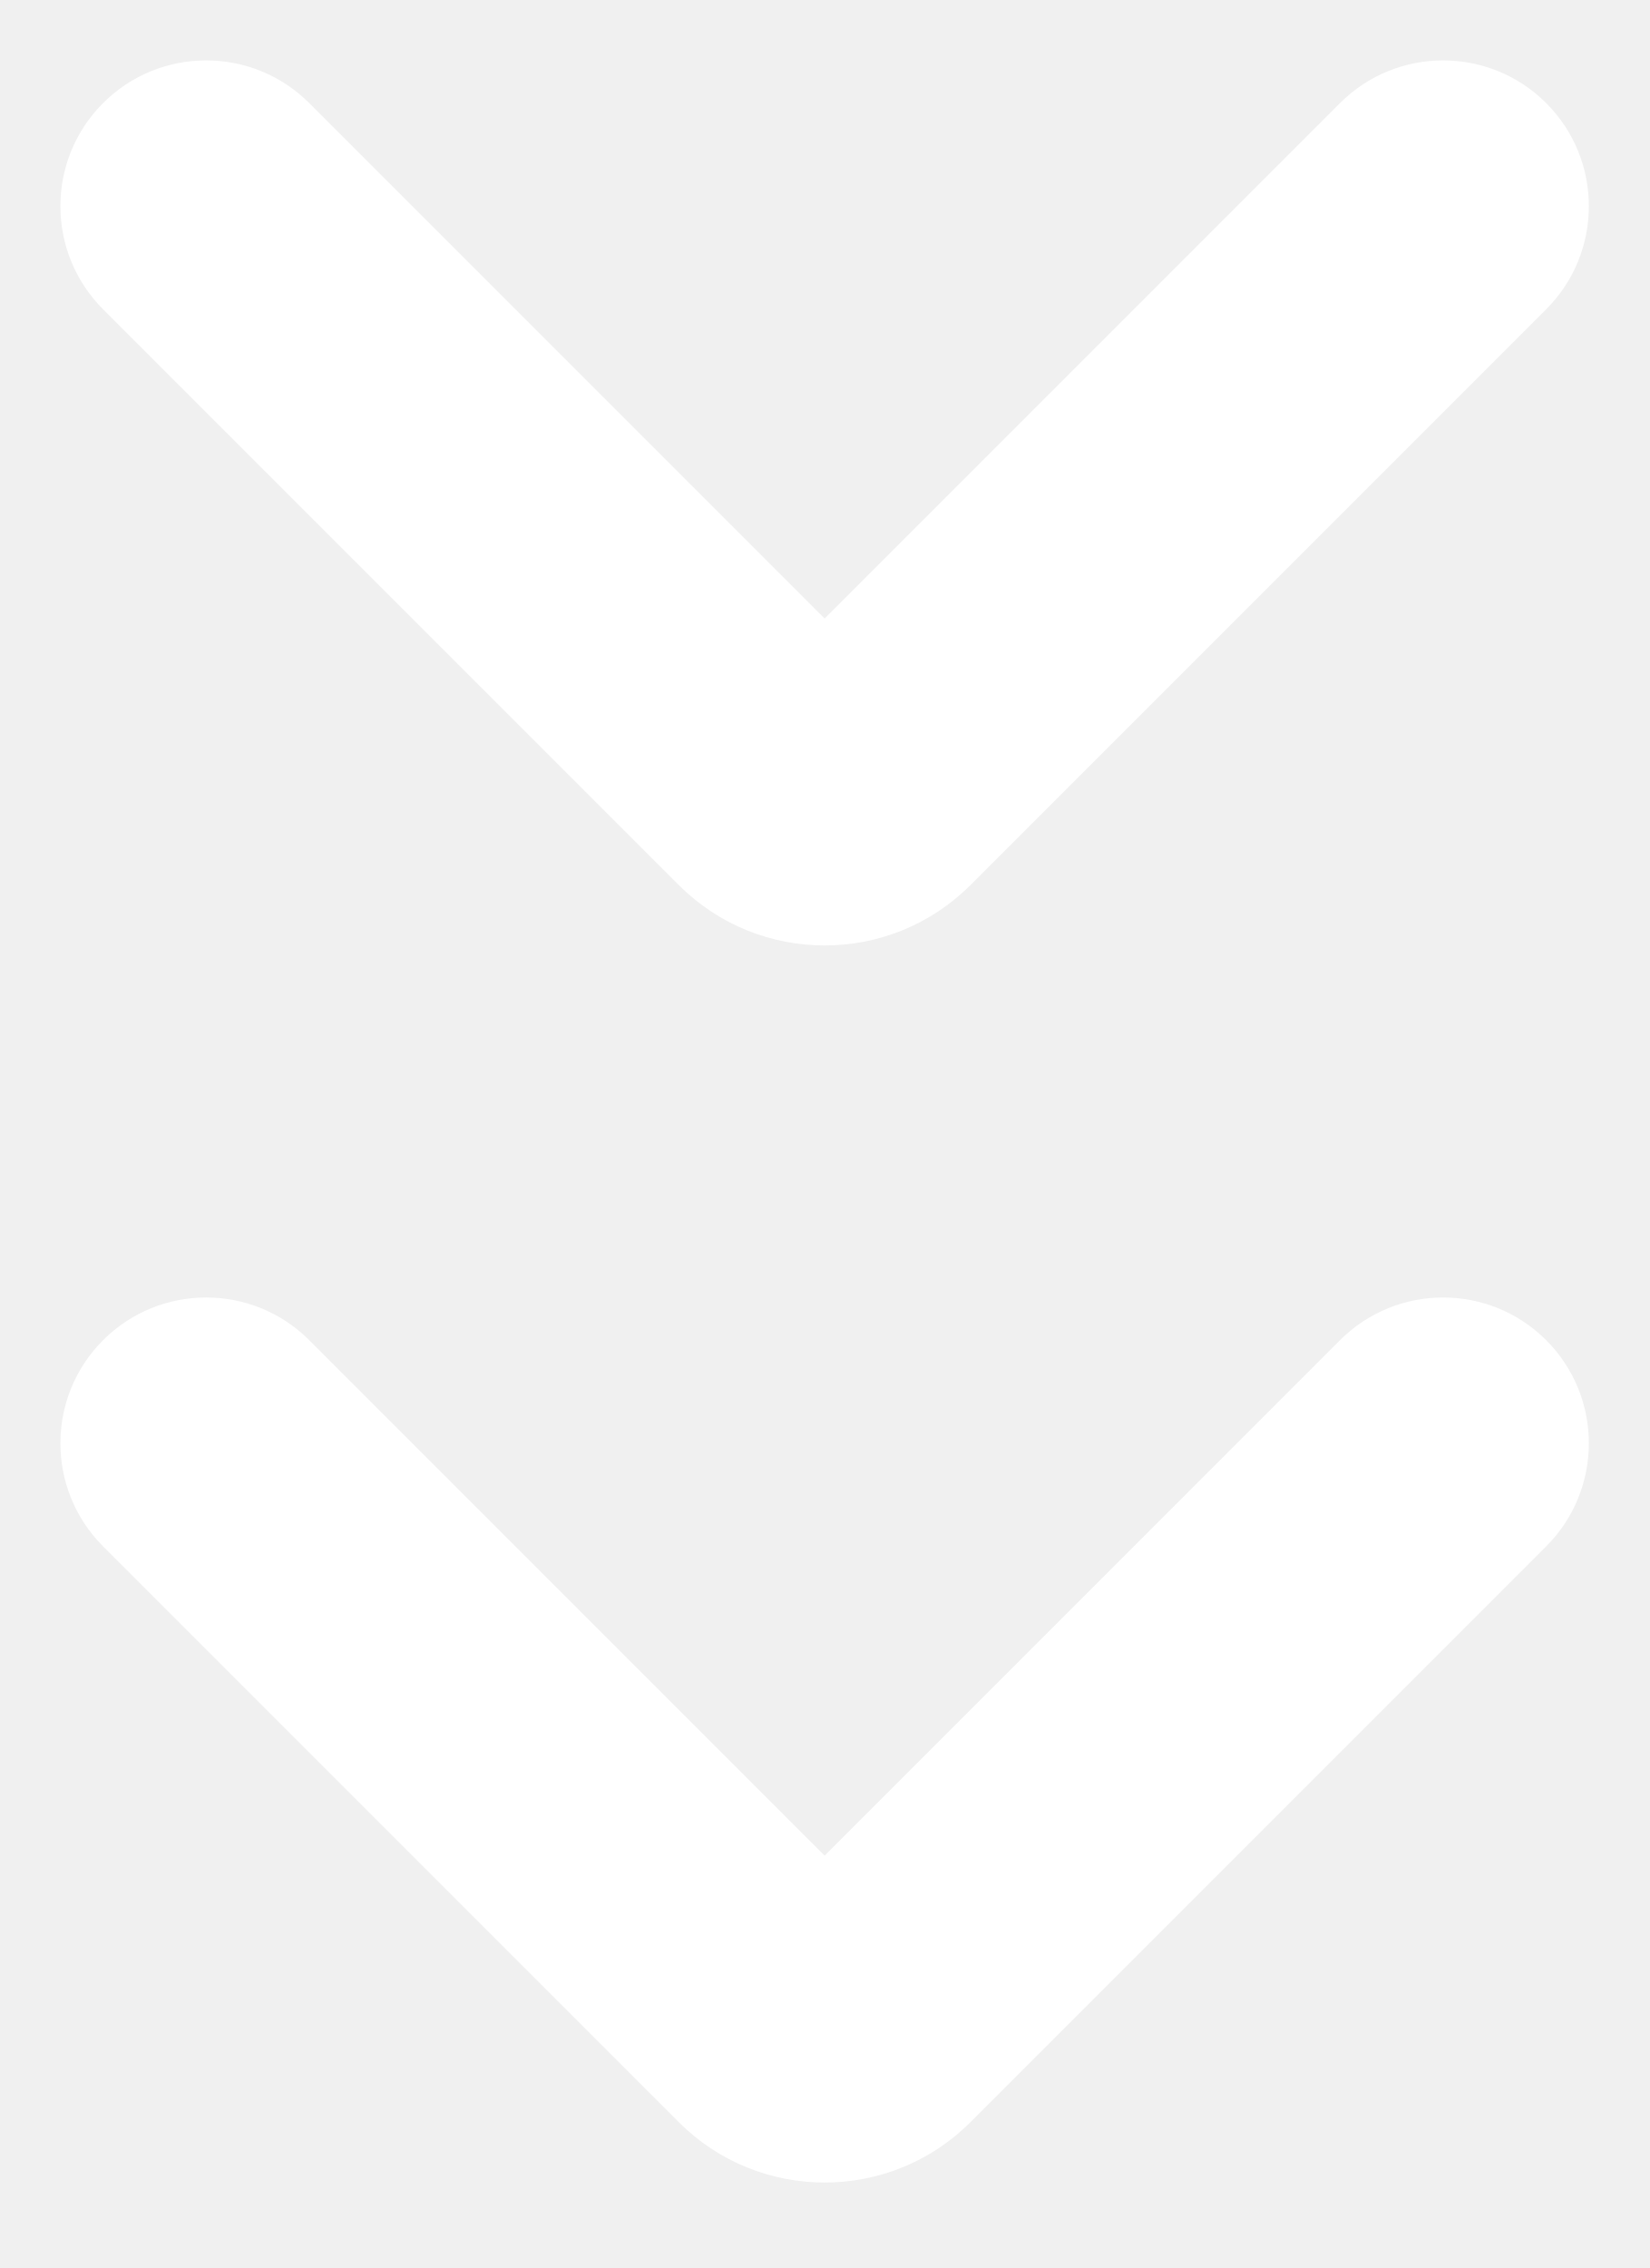
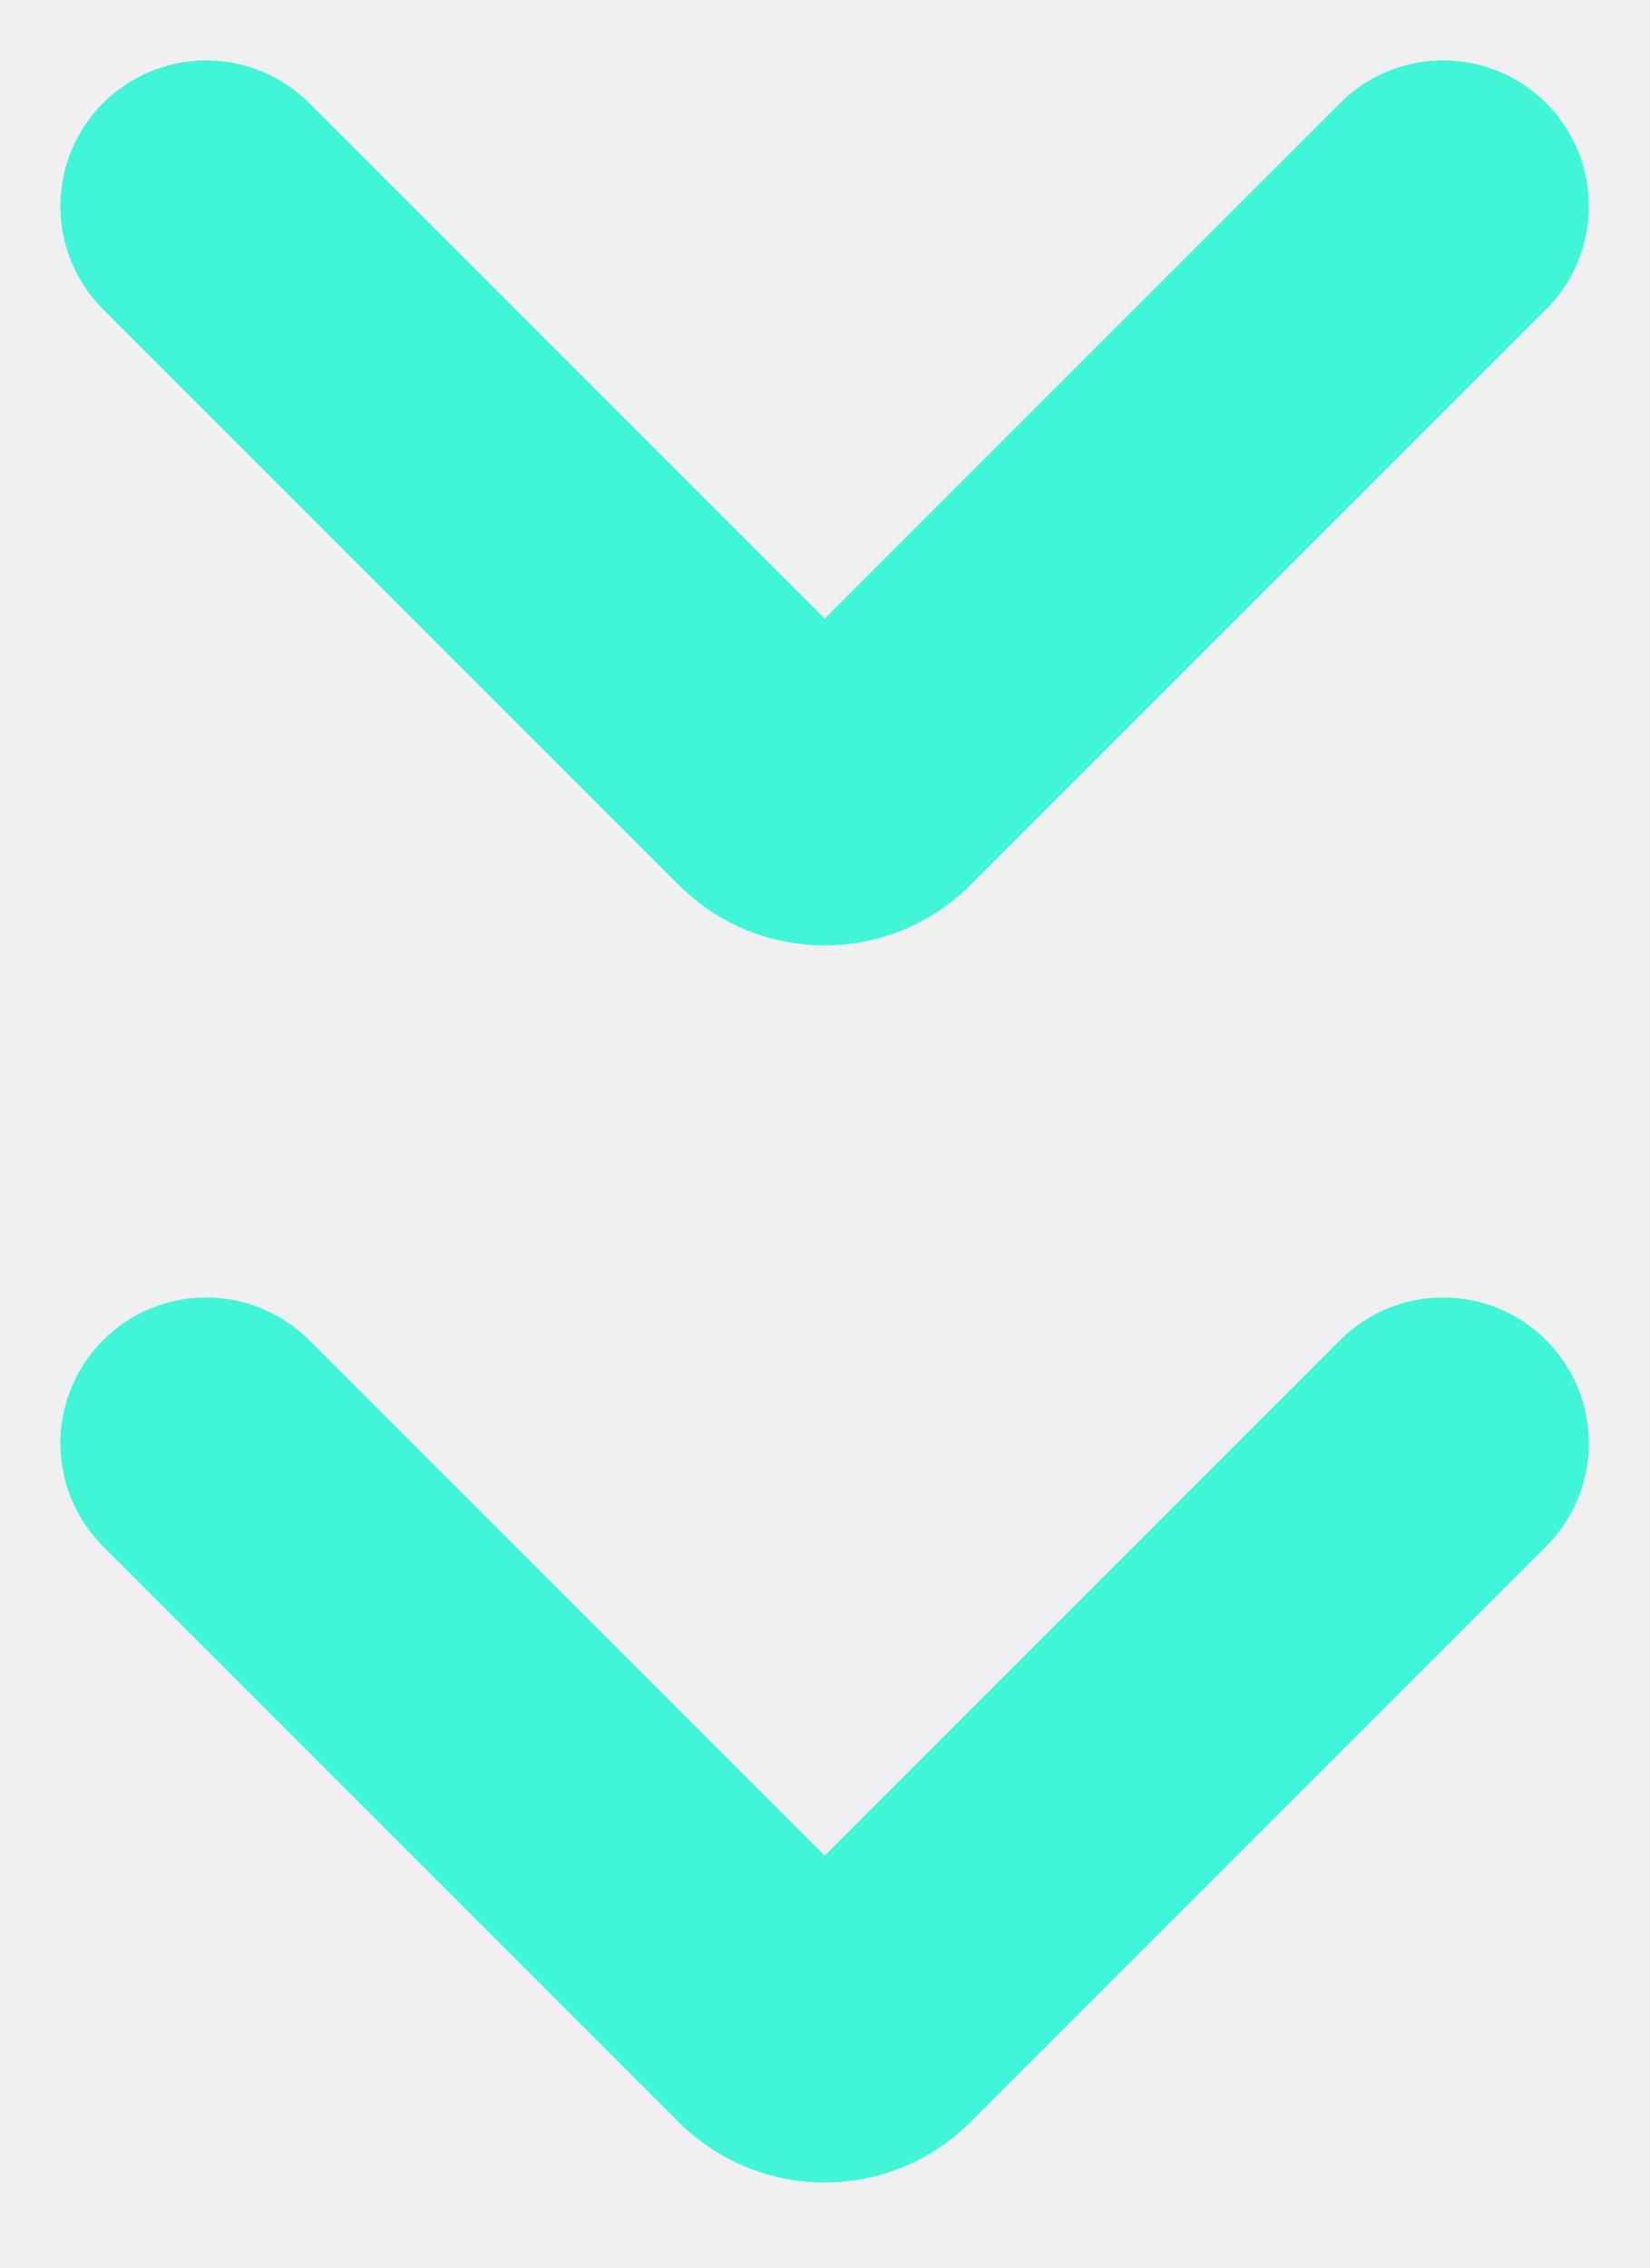
<svg xmlns="http://www.w3.org/2000/svg" width="8" height="11" viewBox="0 0 8 11" fill="none">
-   <path fill-rule="evenodd" clip-rule="evenodd" d="M6.5 0.5L4 3L1.5 0.5C1.224 0.224 0.776 0.224 0.5 0.5C0.224 0.776 0.224 1.224 0.5 1.5L3.293 4.293C3.683 4.683 4.317 4.683 4.707 4.293L7.5 1.5C7.776 1.224 7.776 0.776 7.5 0.5C7.224 0.224 6.776 0.224 6.5 0.5ZM6.5 6.5L4 9L1.5 6.5C1.224 6.224 0.776 6.224 0.5 6.5C0.224 6.776 0.224 7.224 0.5 7.5L3.293 10.293C3.683 10.683 4.317 10.683 4.707 10.293L7.5 7.5C7.776 7.224 7.776 6.776 7.5 6.5C7.224 6.224 6.776 6.224 6.5 6.5Z" fill="white" />
+   <path fill-rule="evenodd" clip-rule="evenodd" d="M6.5 0.5L4 3L1.5 0.5C1.224 0.224 0.776 0.224 0.5 0.5C0.224 0.776 0.224 1.224 0.5 1.5L3.293 4.293C3.683 4.683 4.317 4.683 4.707 4.293L7.5 1.5C7.776 1.224 7.776 0.776 7.5 0.5C7.224 0.224 6.776 0.224 6.5 0.5ZM6.5 6.5L4 9L1.5 6.5C1.224 6.224 0.776 6.224 0.5 6.5C0.224 6.776 0.224 7.224 0.5 7.5L3.293 10.293C3.683 10.683 4.317 10.683 4.707 10.293L7.5 7.5C7.776 7.224 7.776 6.776 7.5 6.5C7.224 6.224 6.776 6.224 6.5 6.5Z" fill="#41F6D7" />
</svg>
